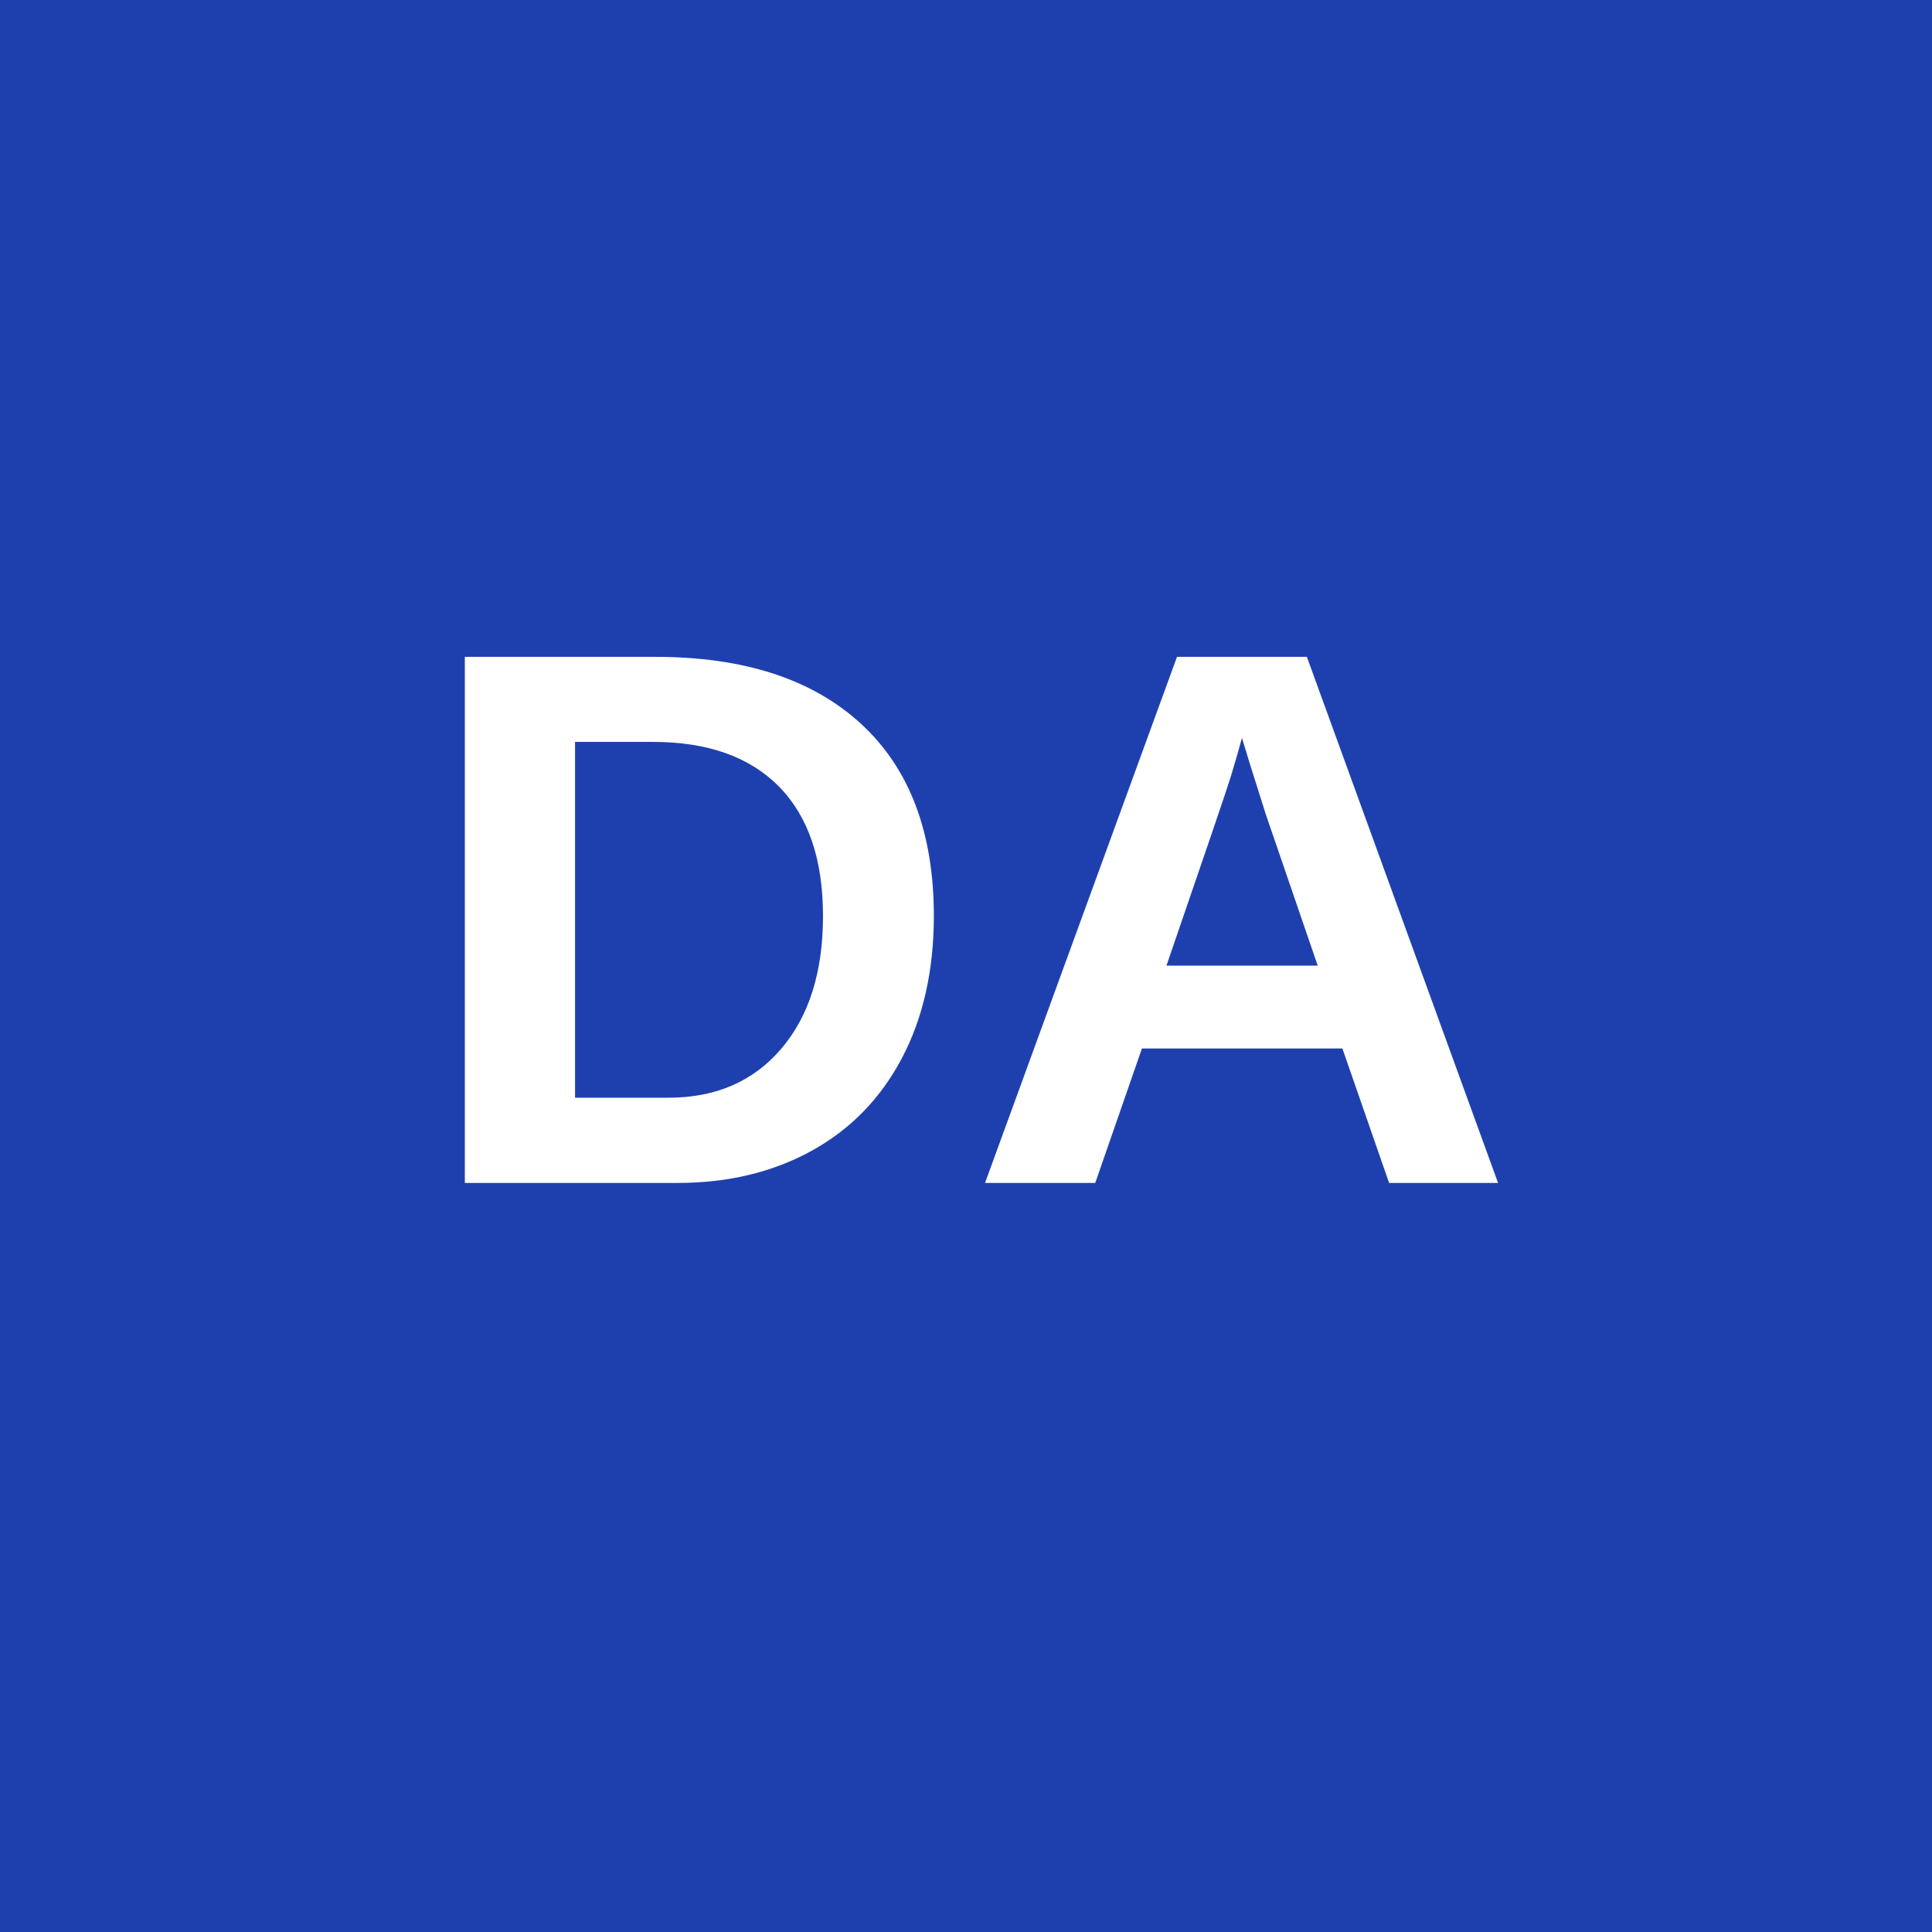
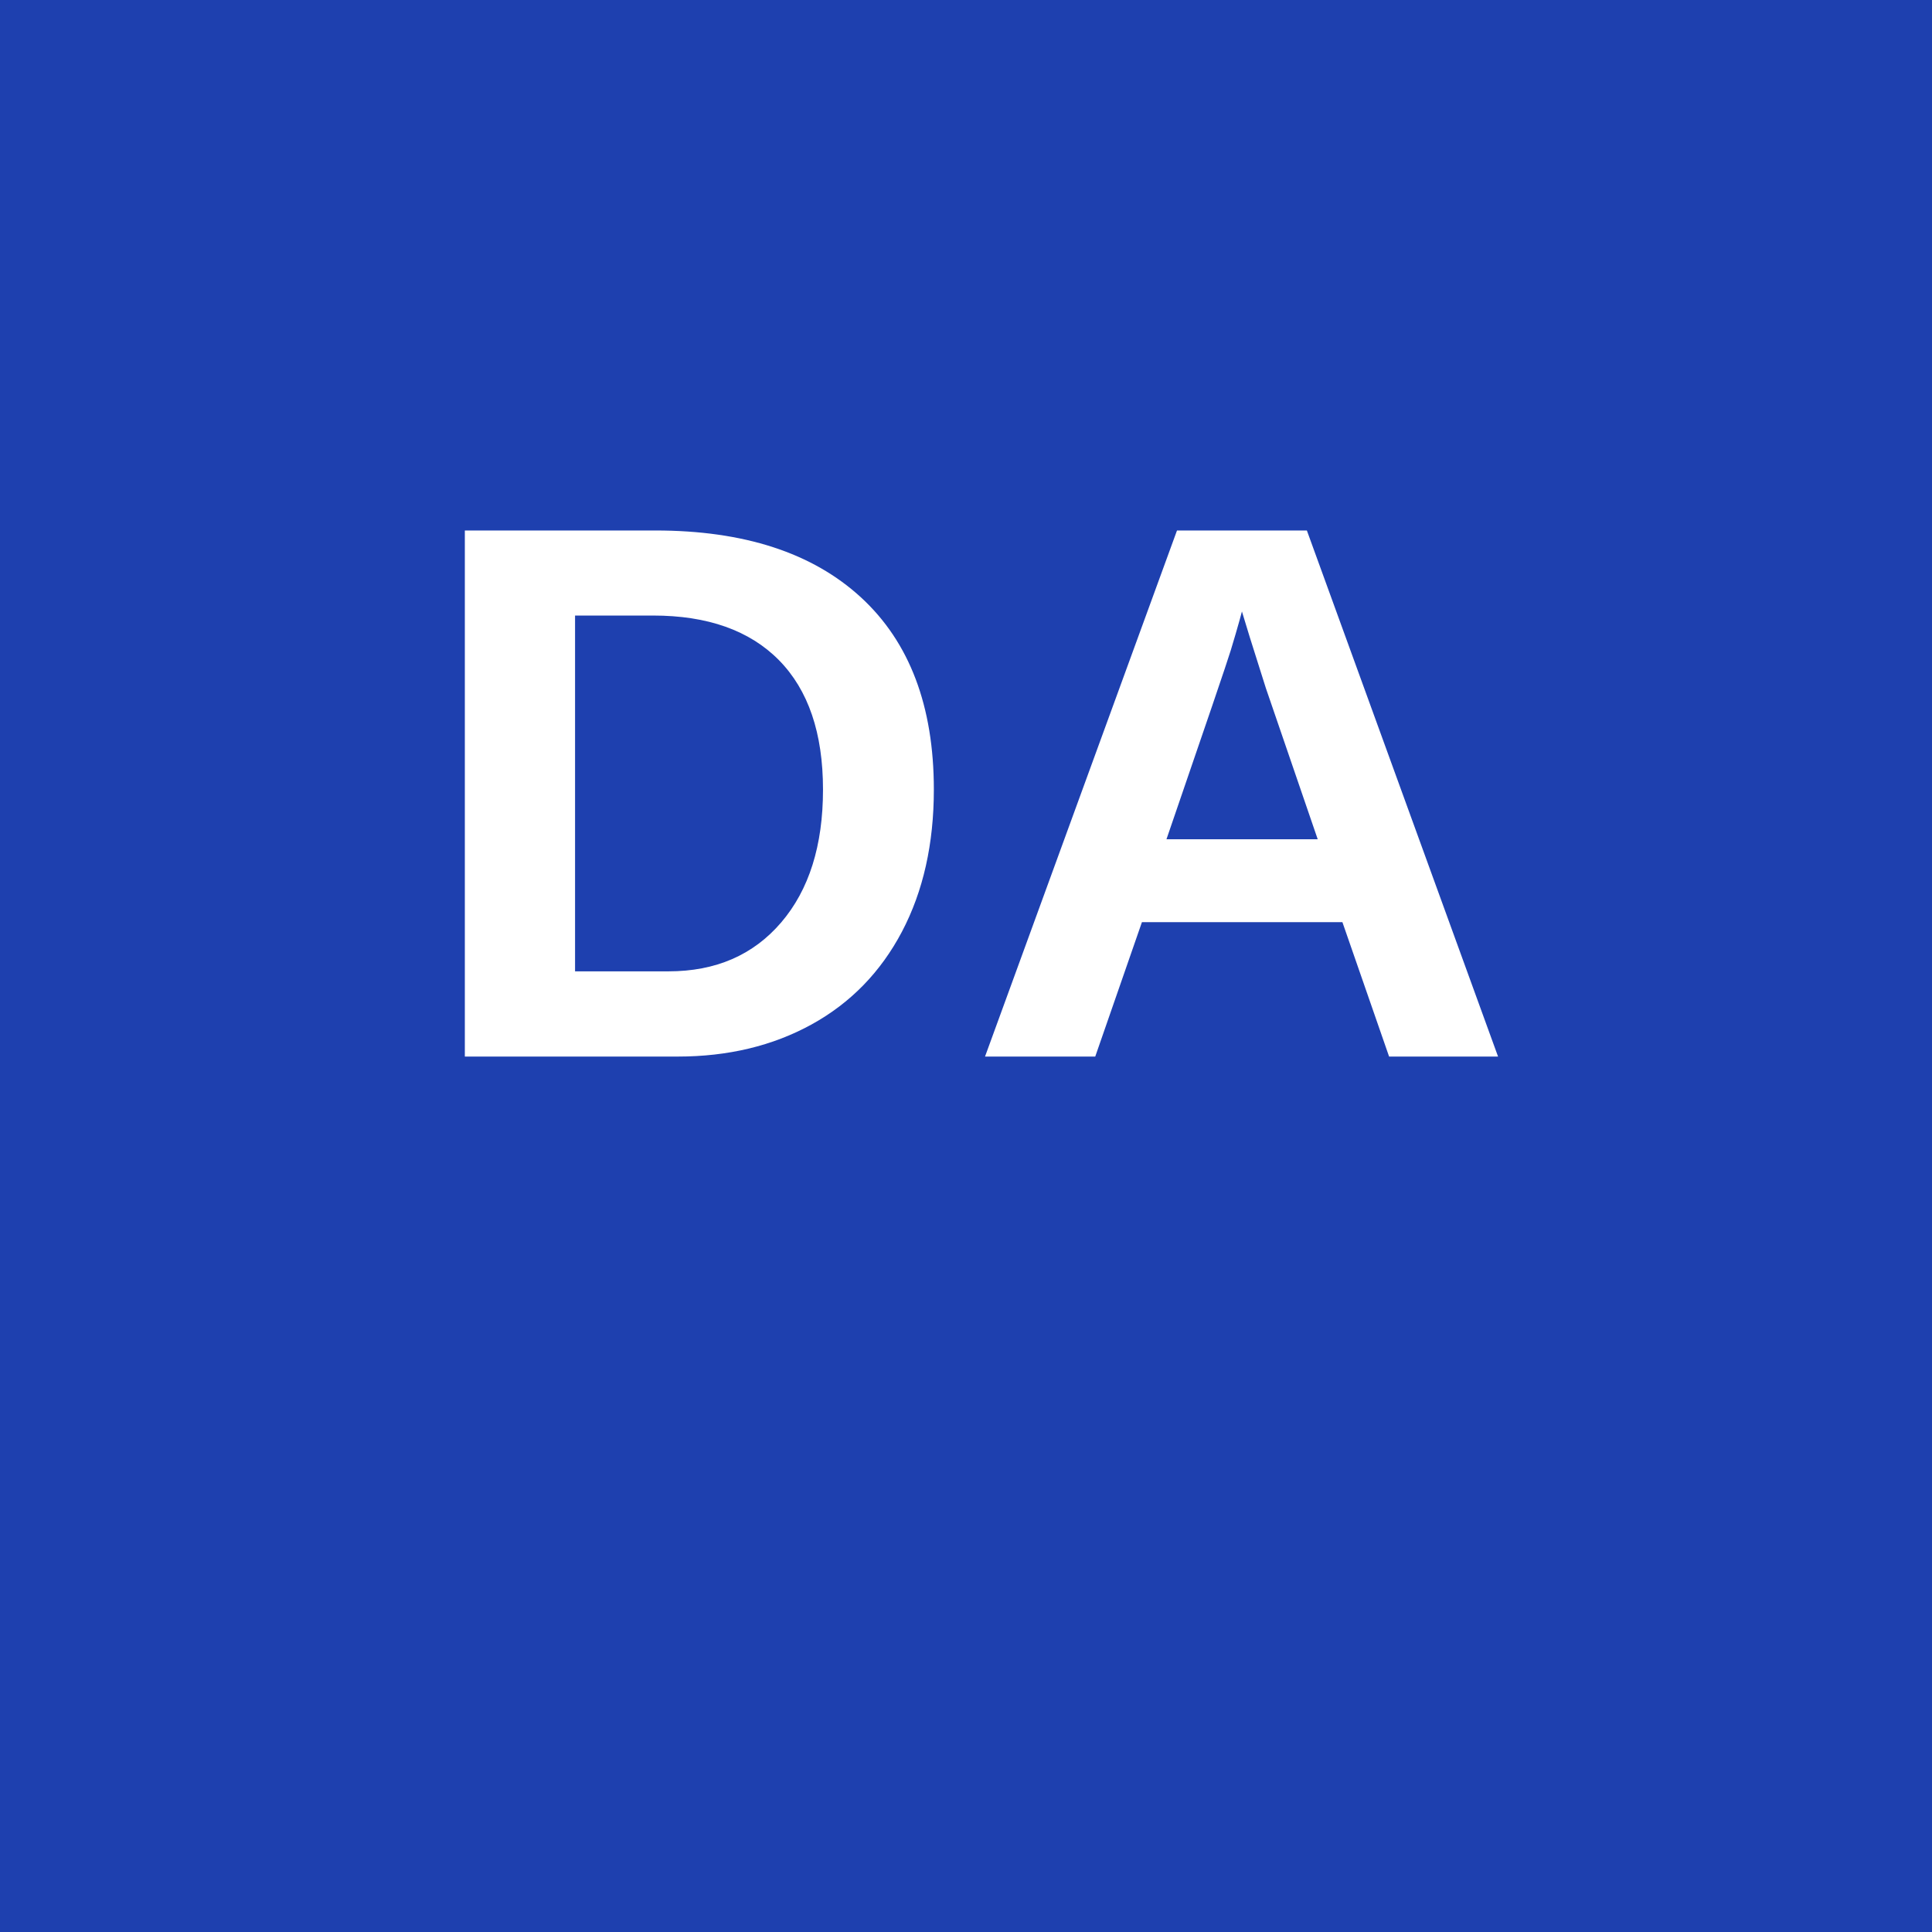
<svg xmlns="http://www.w3.org/2000/svg" width="192" height="192" viewBox="0 0 192 192">
  <rect width="192" height="192" fill="#1e40af" />
-   <text x="96" y="96" font-family="Arial" font-size="76" font-weight="bold" fill="white" text-anchor="middle" dominant-baseline="middle">DA</text>
+   <text x="96" y="105" font-family="Arial, sans-serif" font-size="76" font-weight="bold" fill="white" text-anchor="middle">DA</text>
</svg>
